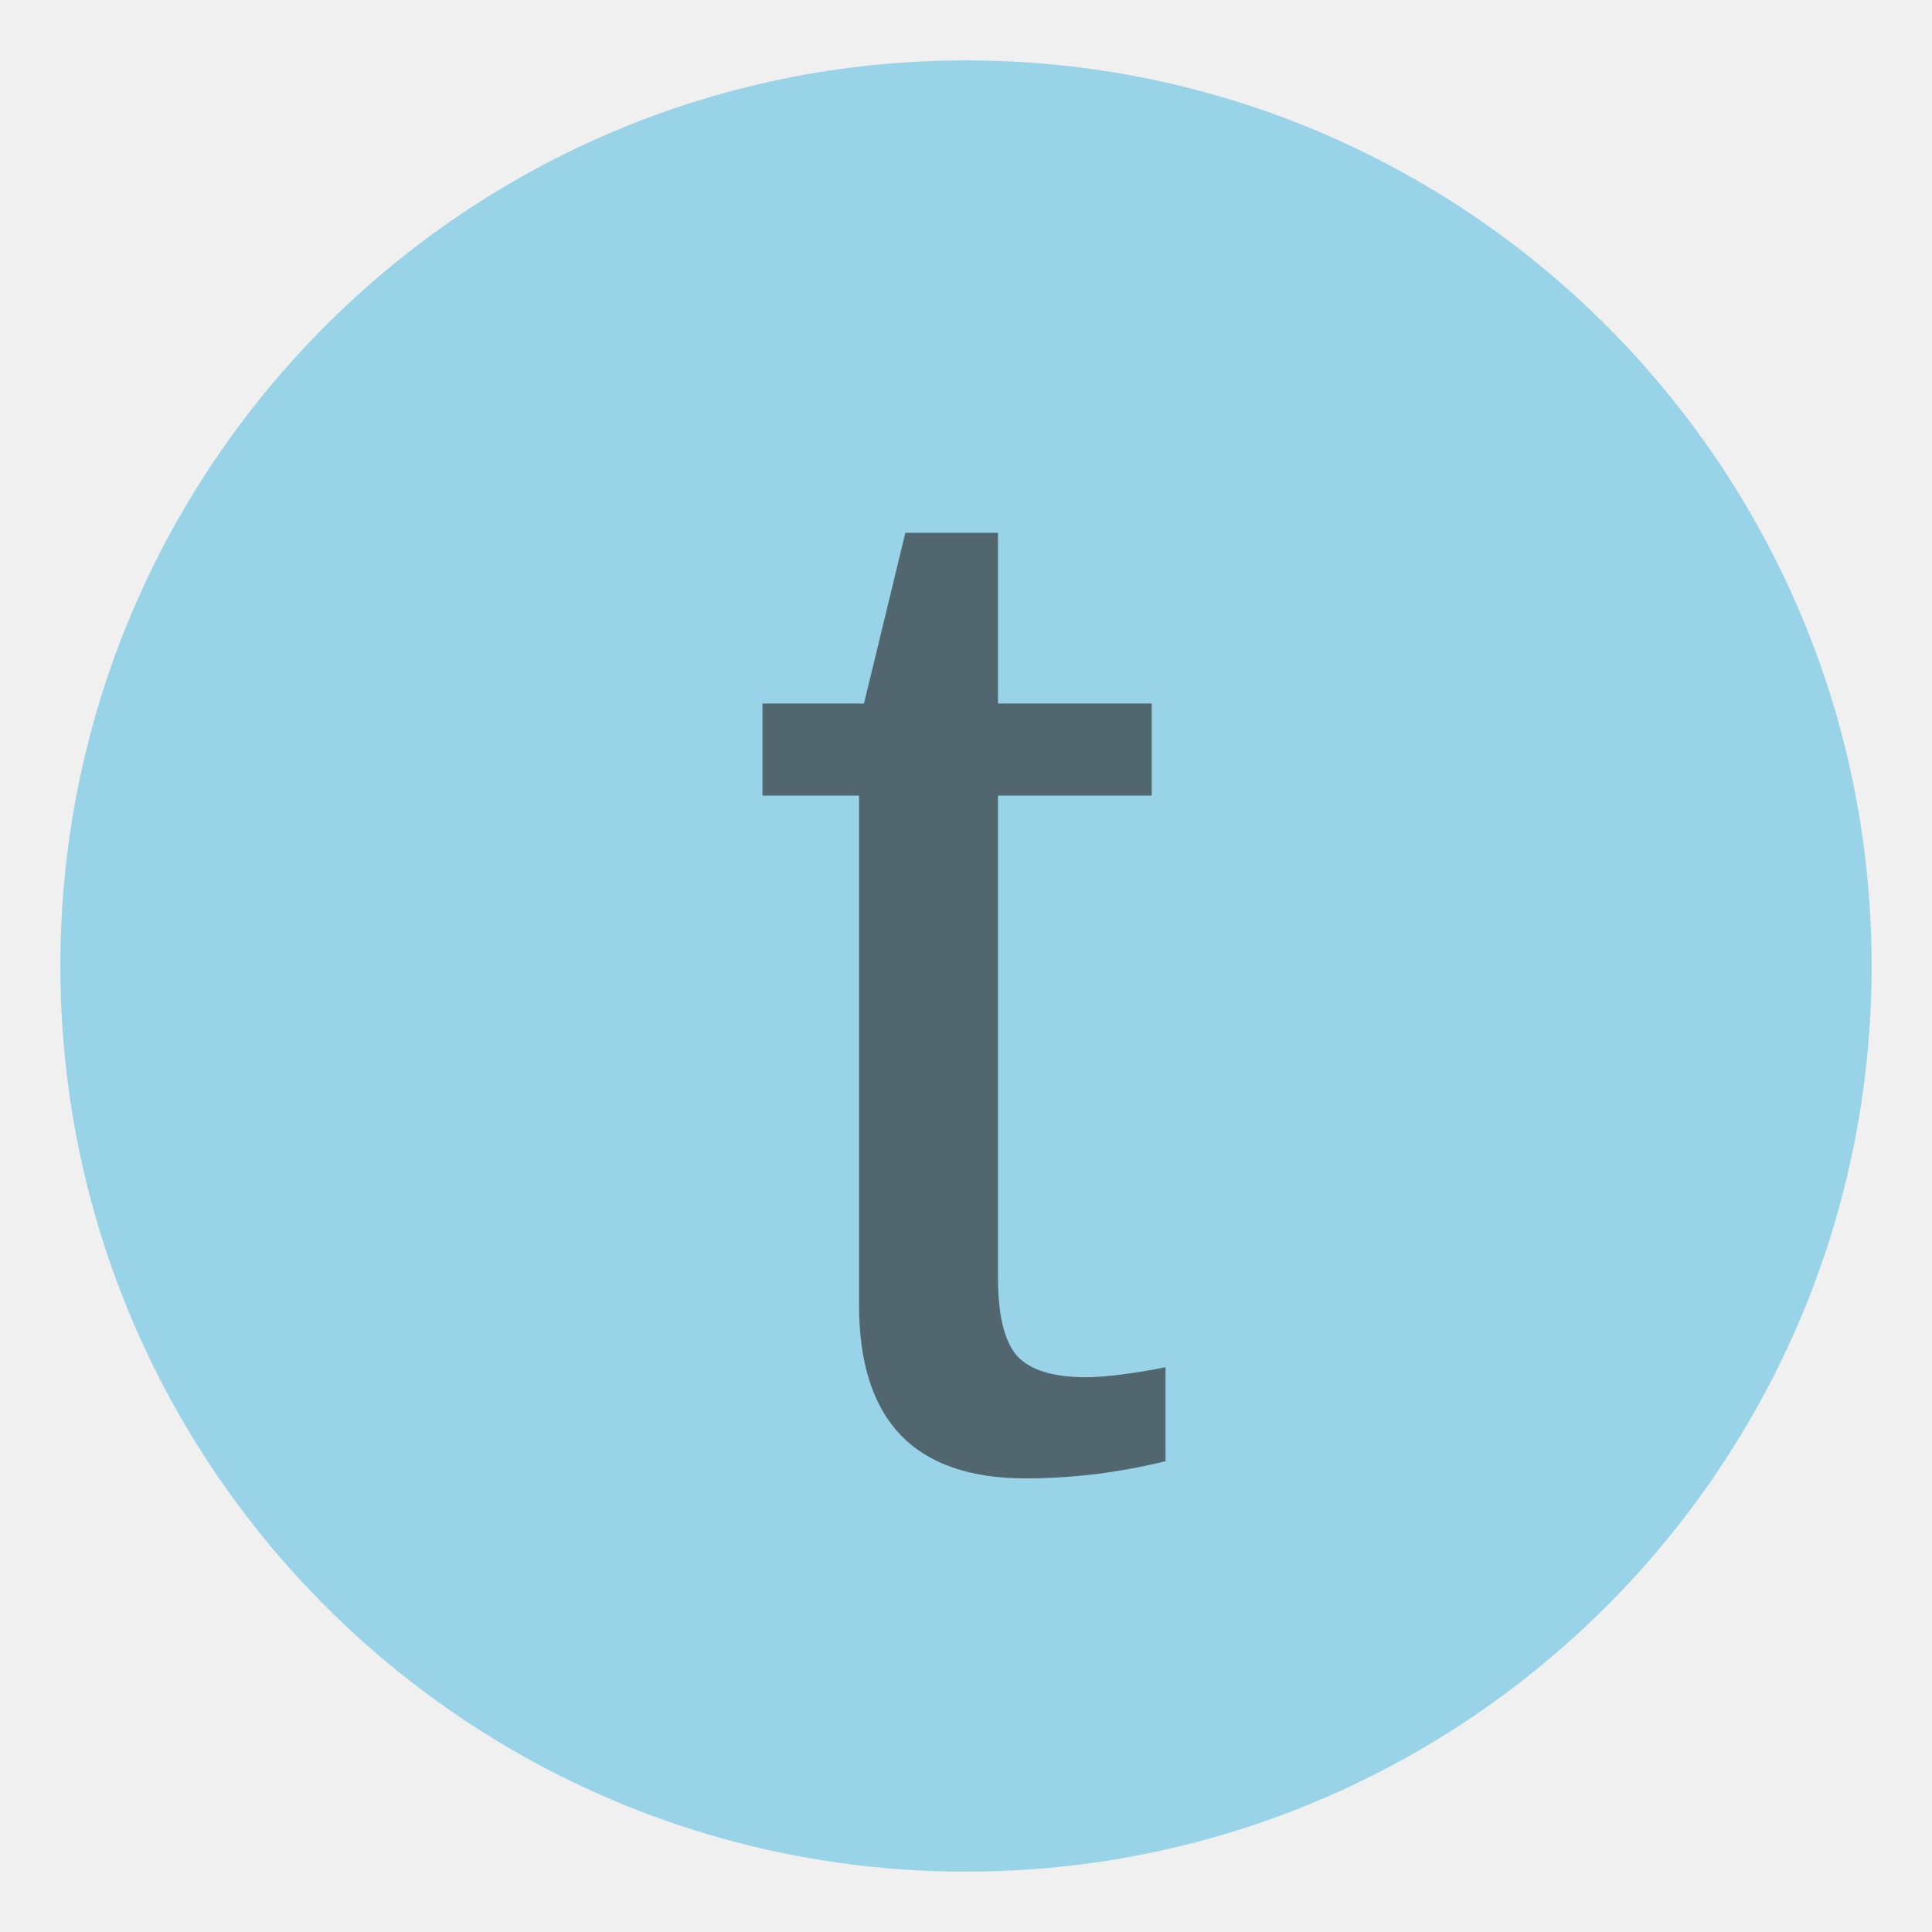
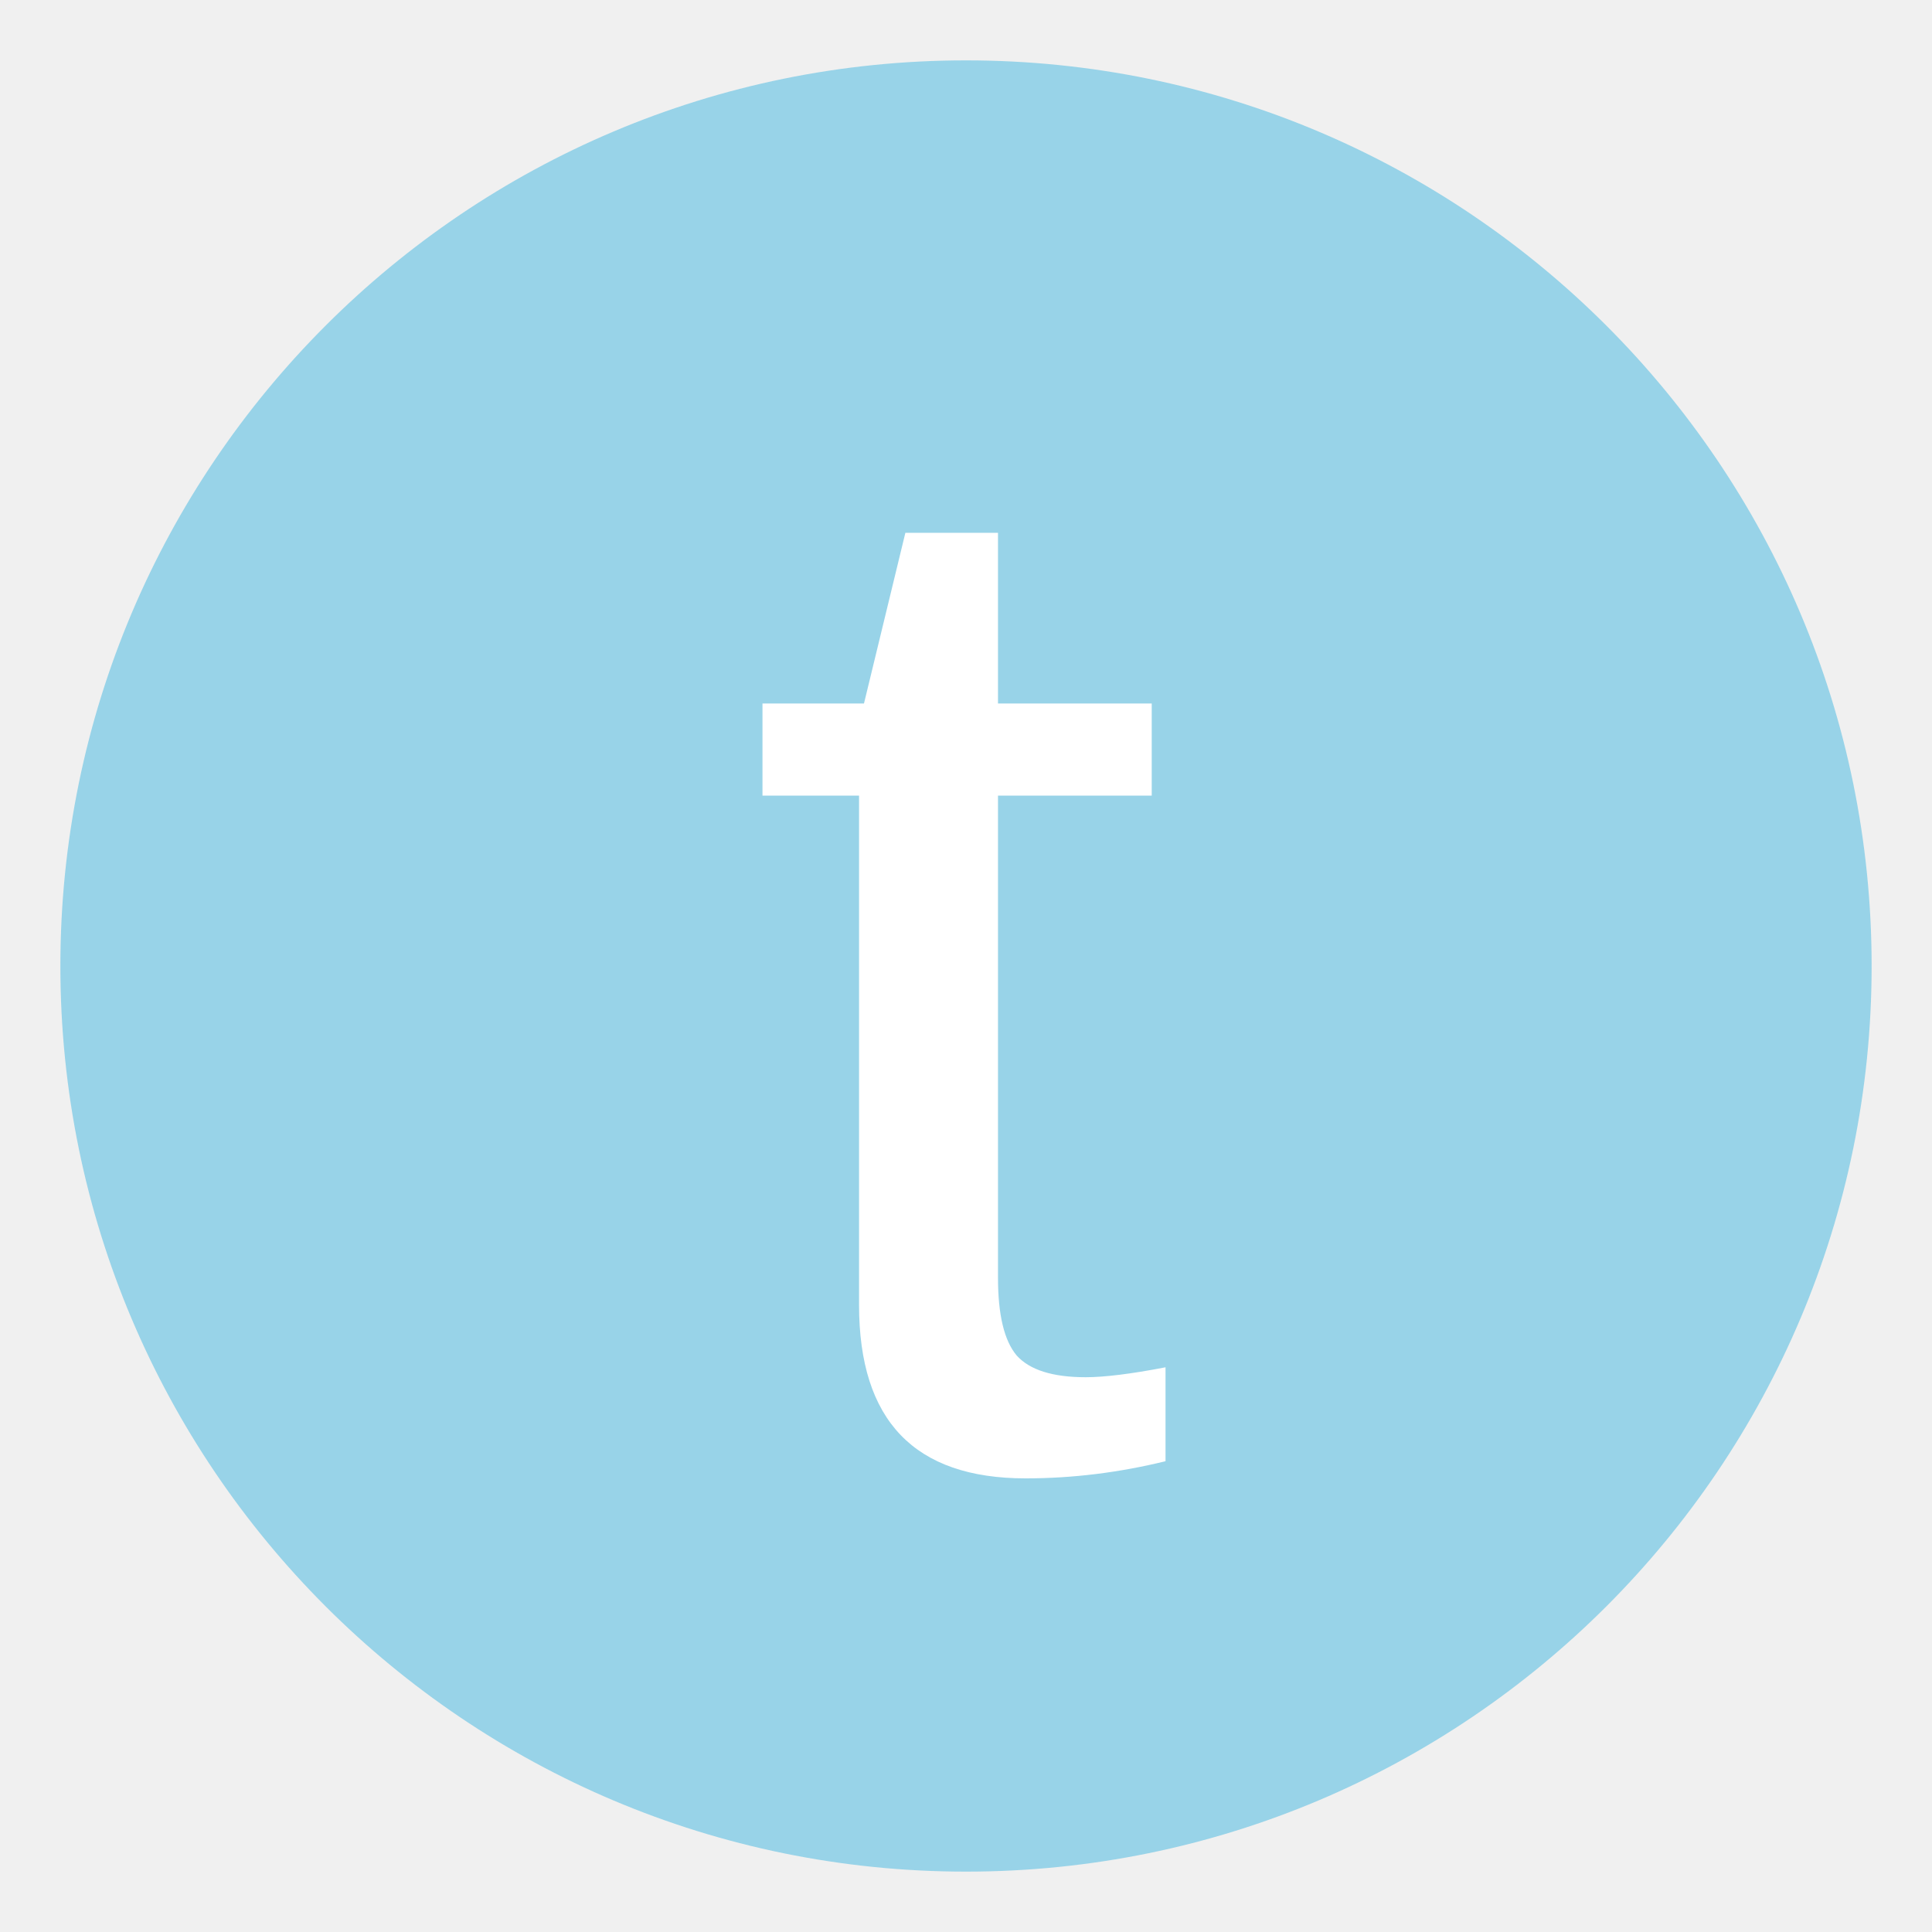
<svg xmlns="http://www.w3.org/2000/svg" viewBox="0 0 32 32">
  <circle cx="16" cy="16" r="15" fill="#40b6e0" fill-opacity=".502" />
-   <text x="11.716" y="25.374" fill="#231f20" fill-opacity=".604" transform="scale(1.0446 .95732)" font-family="Arial">
+   <text x="11.716" y="25.374" fill="#FFFFFF" fill-opacity="1" transform="scale(1.0446 .95732)" font-family="Arial">
    <tspan x="11.716" y="25.374" font-size="25">t</tspan>
  </text>
</svg>
